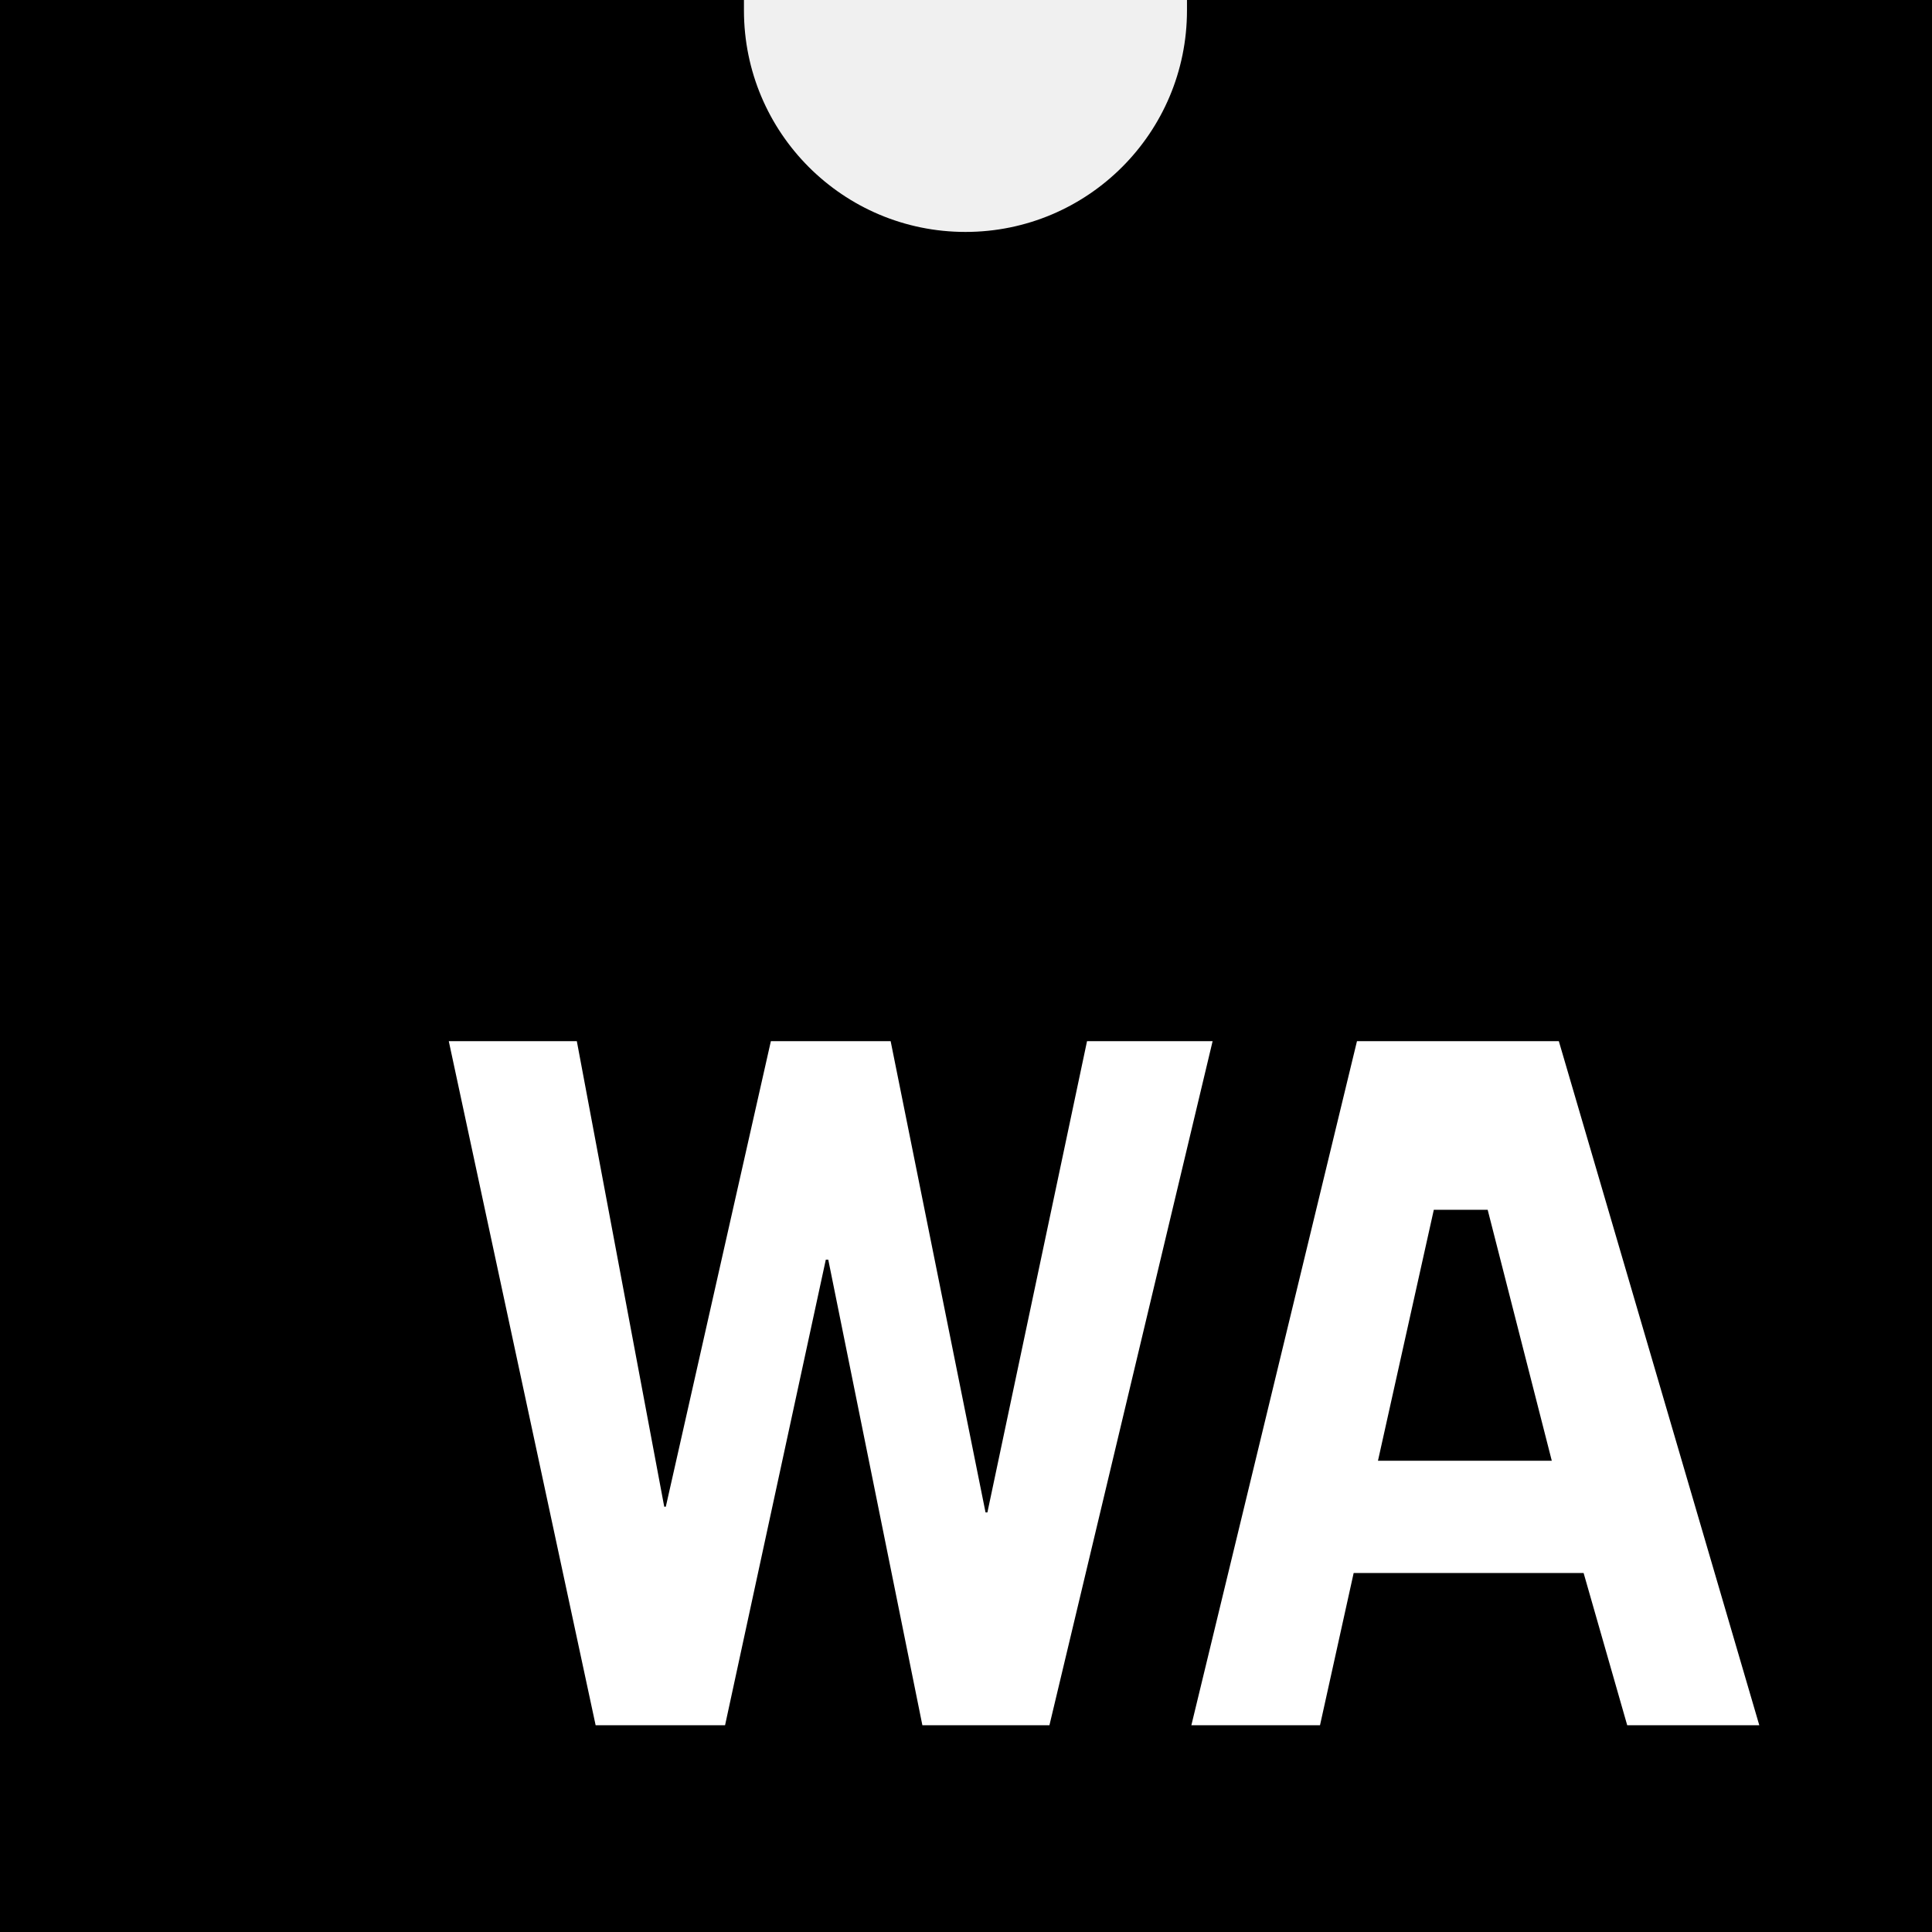
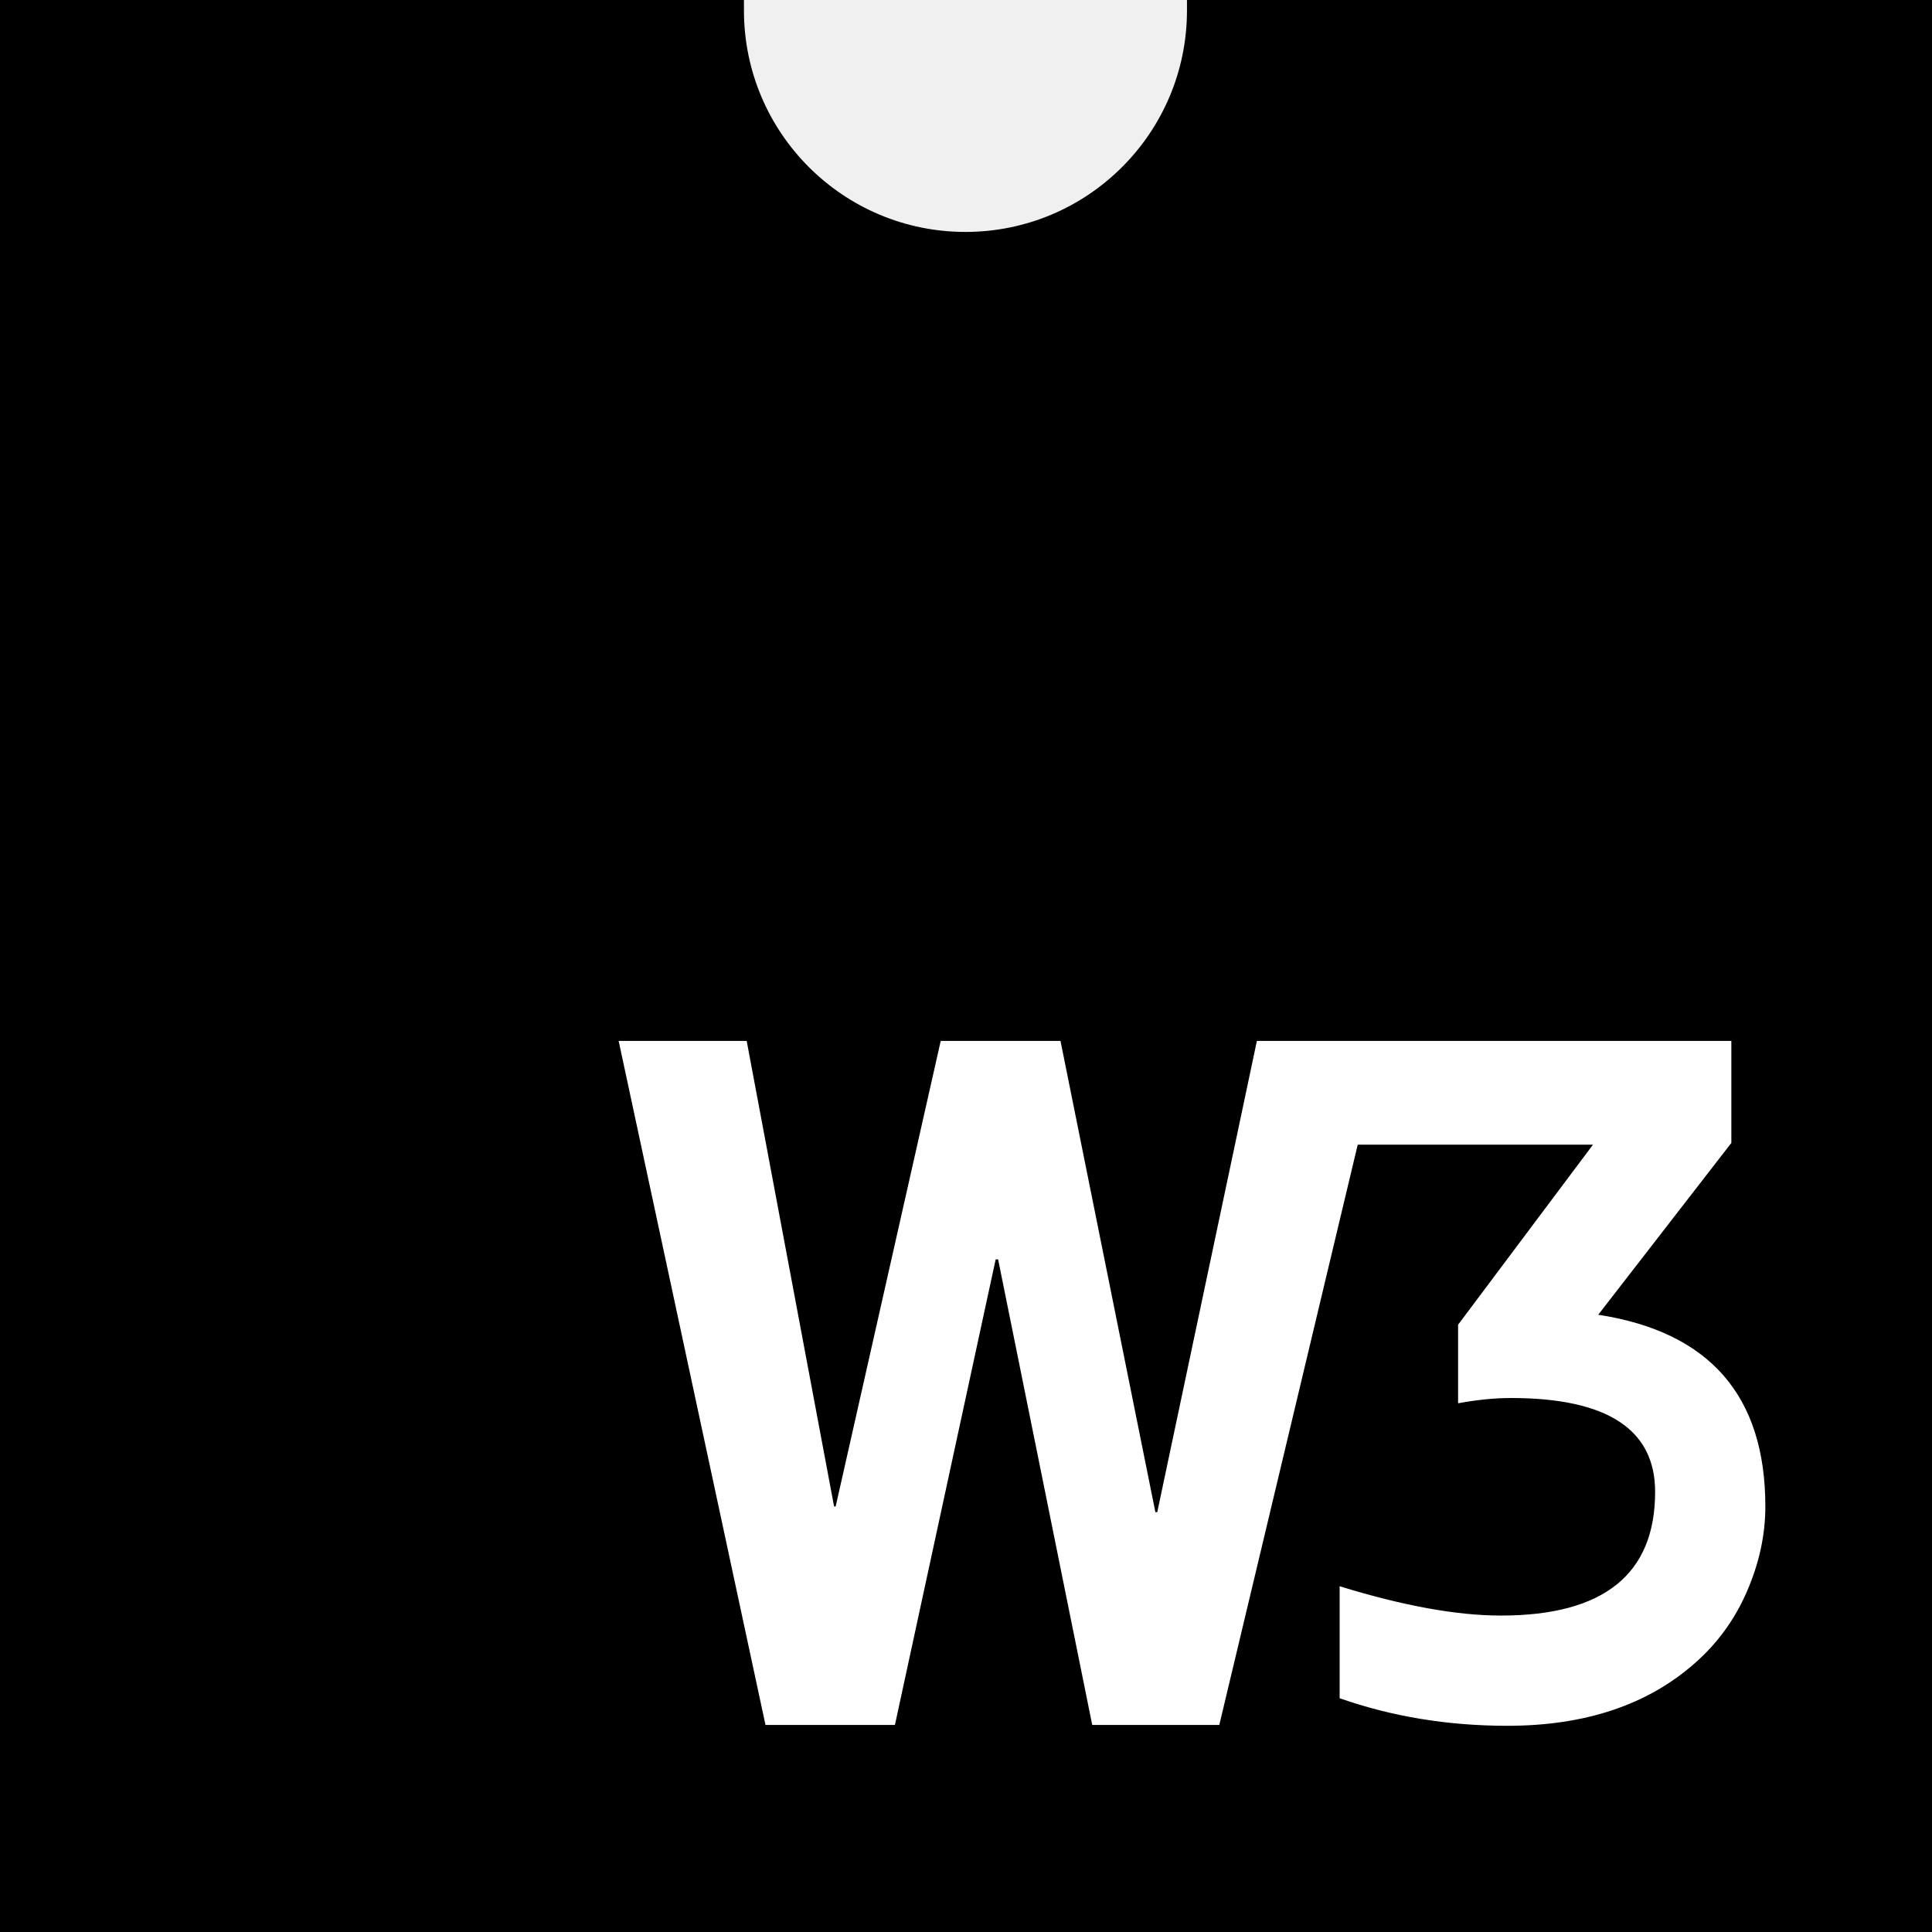
<svg xmlns="http://www.w3.org/2000/svg" version="1.1" width="612" height="612" id="svg6">
+   <path d="m376 0c0 1.08 0 2.16 0 3.3 0 38.76-31.42 70.17-70.17 70.17-38.76 0-70.17-31.42-70.17-70.17l0 0c0-1.14 0-2.22 0-3.3L0 0l0 612 612 0 0-612z" id="path2" fill="#654ff0" style="fill:#000000" />
  <defs id="defs10" />
-   <path d="m376 0c0 1.08 0 2.16 0 3.3 0 38.76-31.42 70.17-70.17 70.17-38.76 0-70.17-31.42-70.17-70.17l0 0c0-1.14 0-2.22 0-3.3L0 0l0 612 612 0 0-612z" id="path2" fill="#654ff0" style="fill:#000000" />
-   <path d="m142.16 329.81 40.56 0 27.69 147.47 0.5 0 33.28-147.47 37.94 0 30.06 149.28 0.59 0 31.56-149.28 39.78 0-51.69 216.69-40.25 0-29.81-147.47-0.78 0-31.91 147.47-41 0zm287.69 0 63.94 0 63.5 216.69-41.84 0-13.81-48.22-72.84 0-10.66 48.22-40.75 0zm24.34 53.41-17.69 79.5 55.06 0-20.31-79.5z" fill="#fff" id="path4" />
+   <g aria-label="3" transform="matrix(1.141234,0,0,1.141234,-389.8538,-108.0432)" style="font-style:normal;font-variant:normal;font-weight:bold;font-stretch:normal;font-size:40px;line-height:1.25;font-family:'padmaa-Bold.1.1';-inkscape-font-specification:'padmaa-Bold.1.1 Bold';letter-spacing:0px;word-spacing:0px;fill:#ffffff;fill-opacity:1;stroke:none" id="flowRoot816">
+     <path style="font-style:normal;font-variant:normal;font-weight:bold;font-stretch:normal;font-size:333.333px;font-family:Keraleeyam;-inkscape-font-specification:'Keraleeyam Bold';fill:#ffffff;stroke-width:1.141" d="m 195.965,329.727 46.521,216.689 h 41 l 31.91,-147.469 h 0.779 l 29.811,147.469 h 40.25 l 43.848,-183.812 h 74.52 l -42.723,57.025 v 24.889 c 6.068,-1.114 11.64,-1.672 16.717,-1.672 30.463,0 45.695,9.908 45.695,29.721 0,26.128 -16.284,39.193 -48.852,39.193 -13.993,0 -31.021,-3.096 -51.082,-9.287 v 35.477 c 16.593,5.82 34.303,8.73 53.125,8.73 24.643,0 44.456,-6.625 59.439,-19.875 7.182,-6.315 12.692,-13.932 16.531,-22.848 3.839,-8.916 5.758,-17.83 5.758,-26.746 0,-35.044 -17.645,-55.292 -52.938,-60.74 l 42.164,-54.424 v -32.32 c -49.282,0 -103.613,0 -150.293,0 l -31.561,149.279 h -0.59 l -30.061,-149.279 h -37.939 l -33.281,147.471 h -0.5 L 236.525,329.727 Z" transform="matrix(0.8762445,0,0,0.8762445,341.6072,94.67224)" id="path834" />
+   </g>
</svg>
